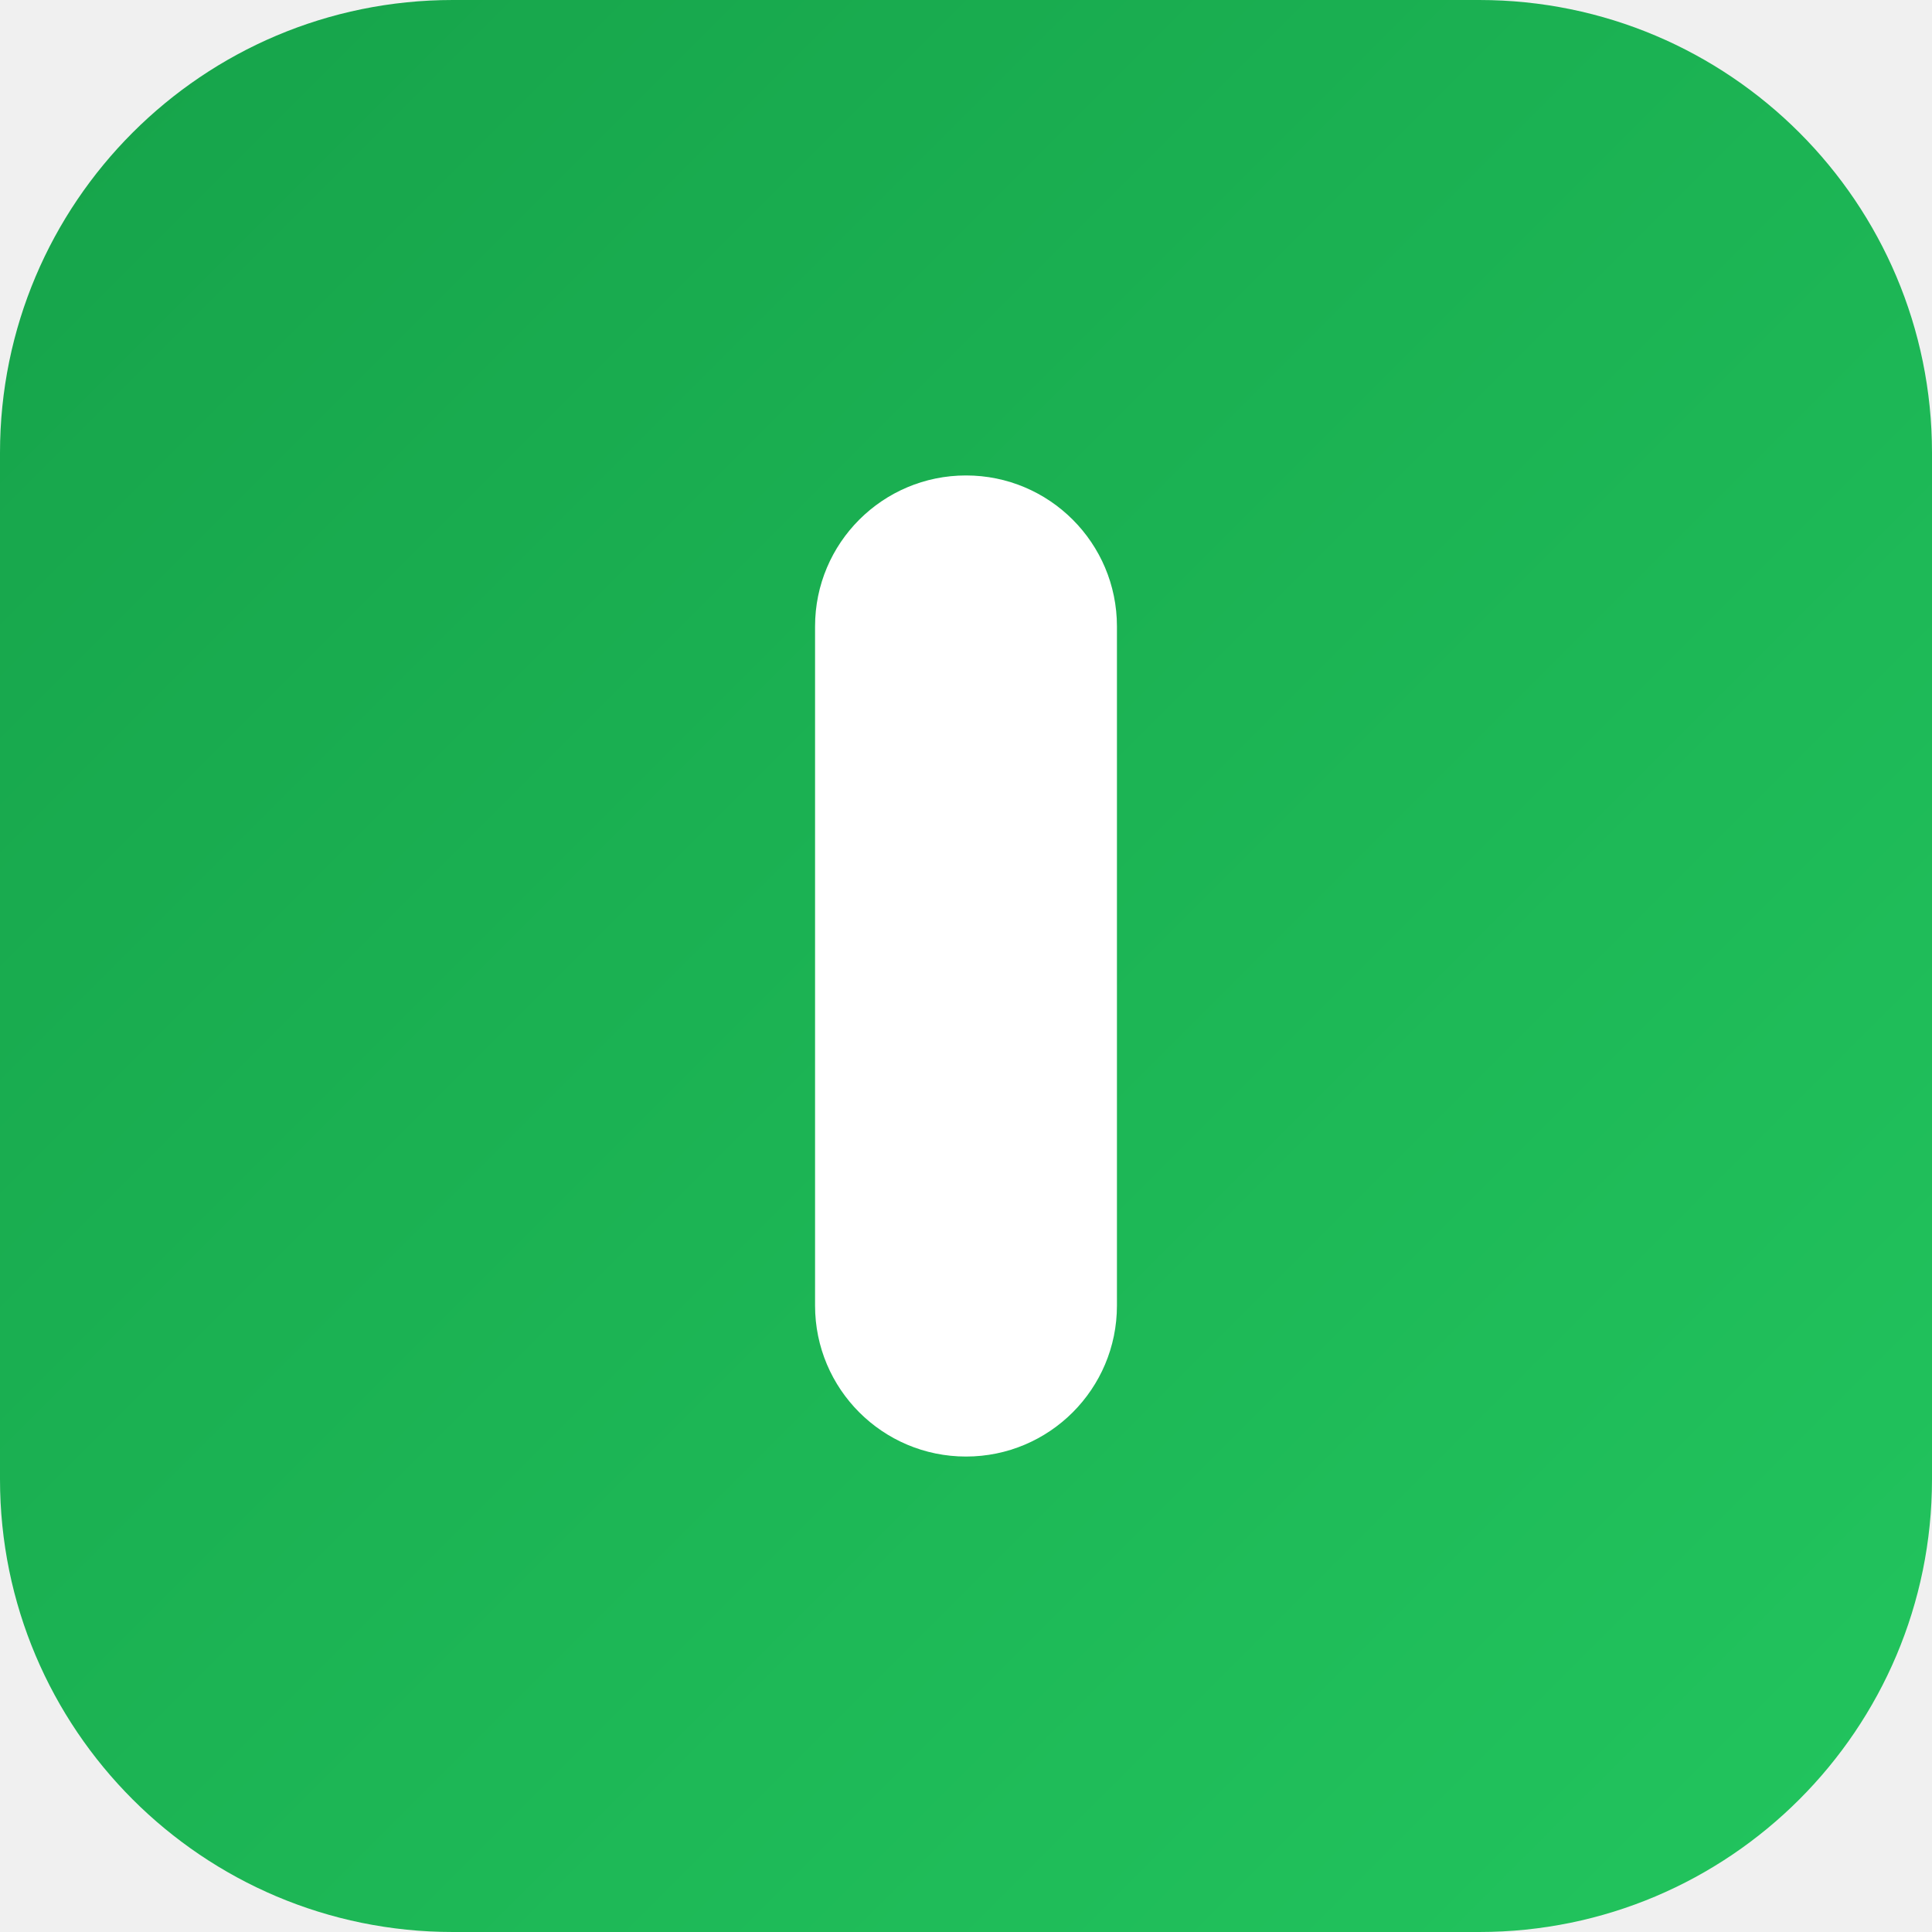
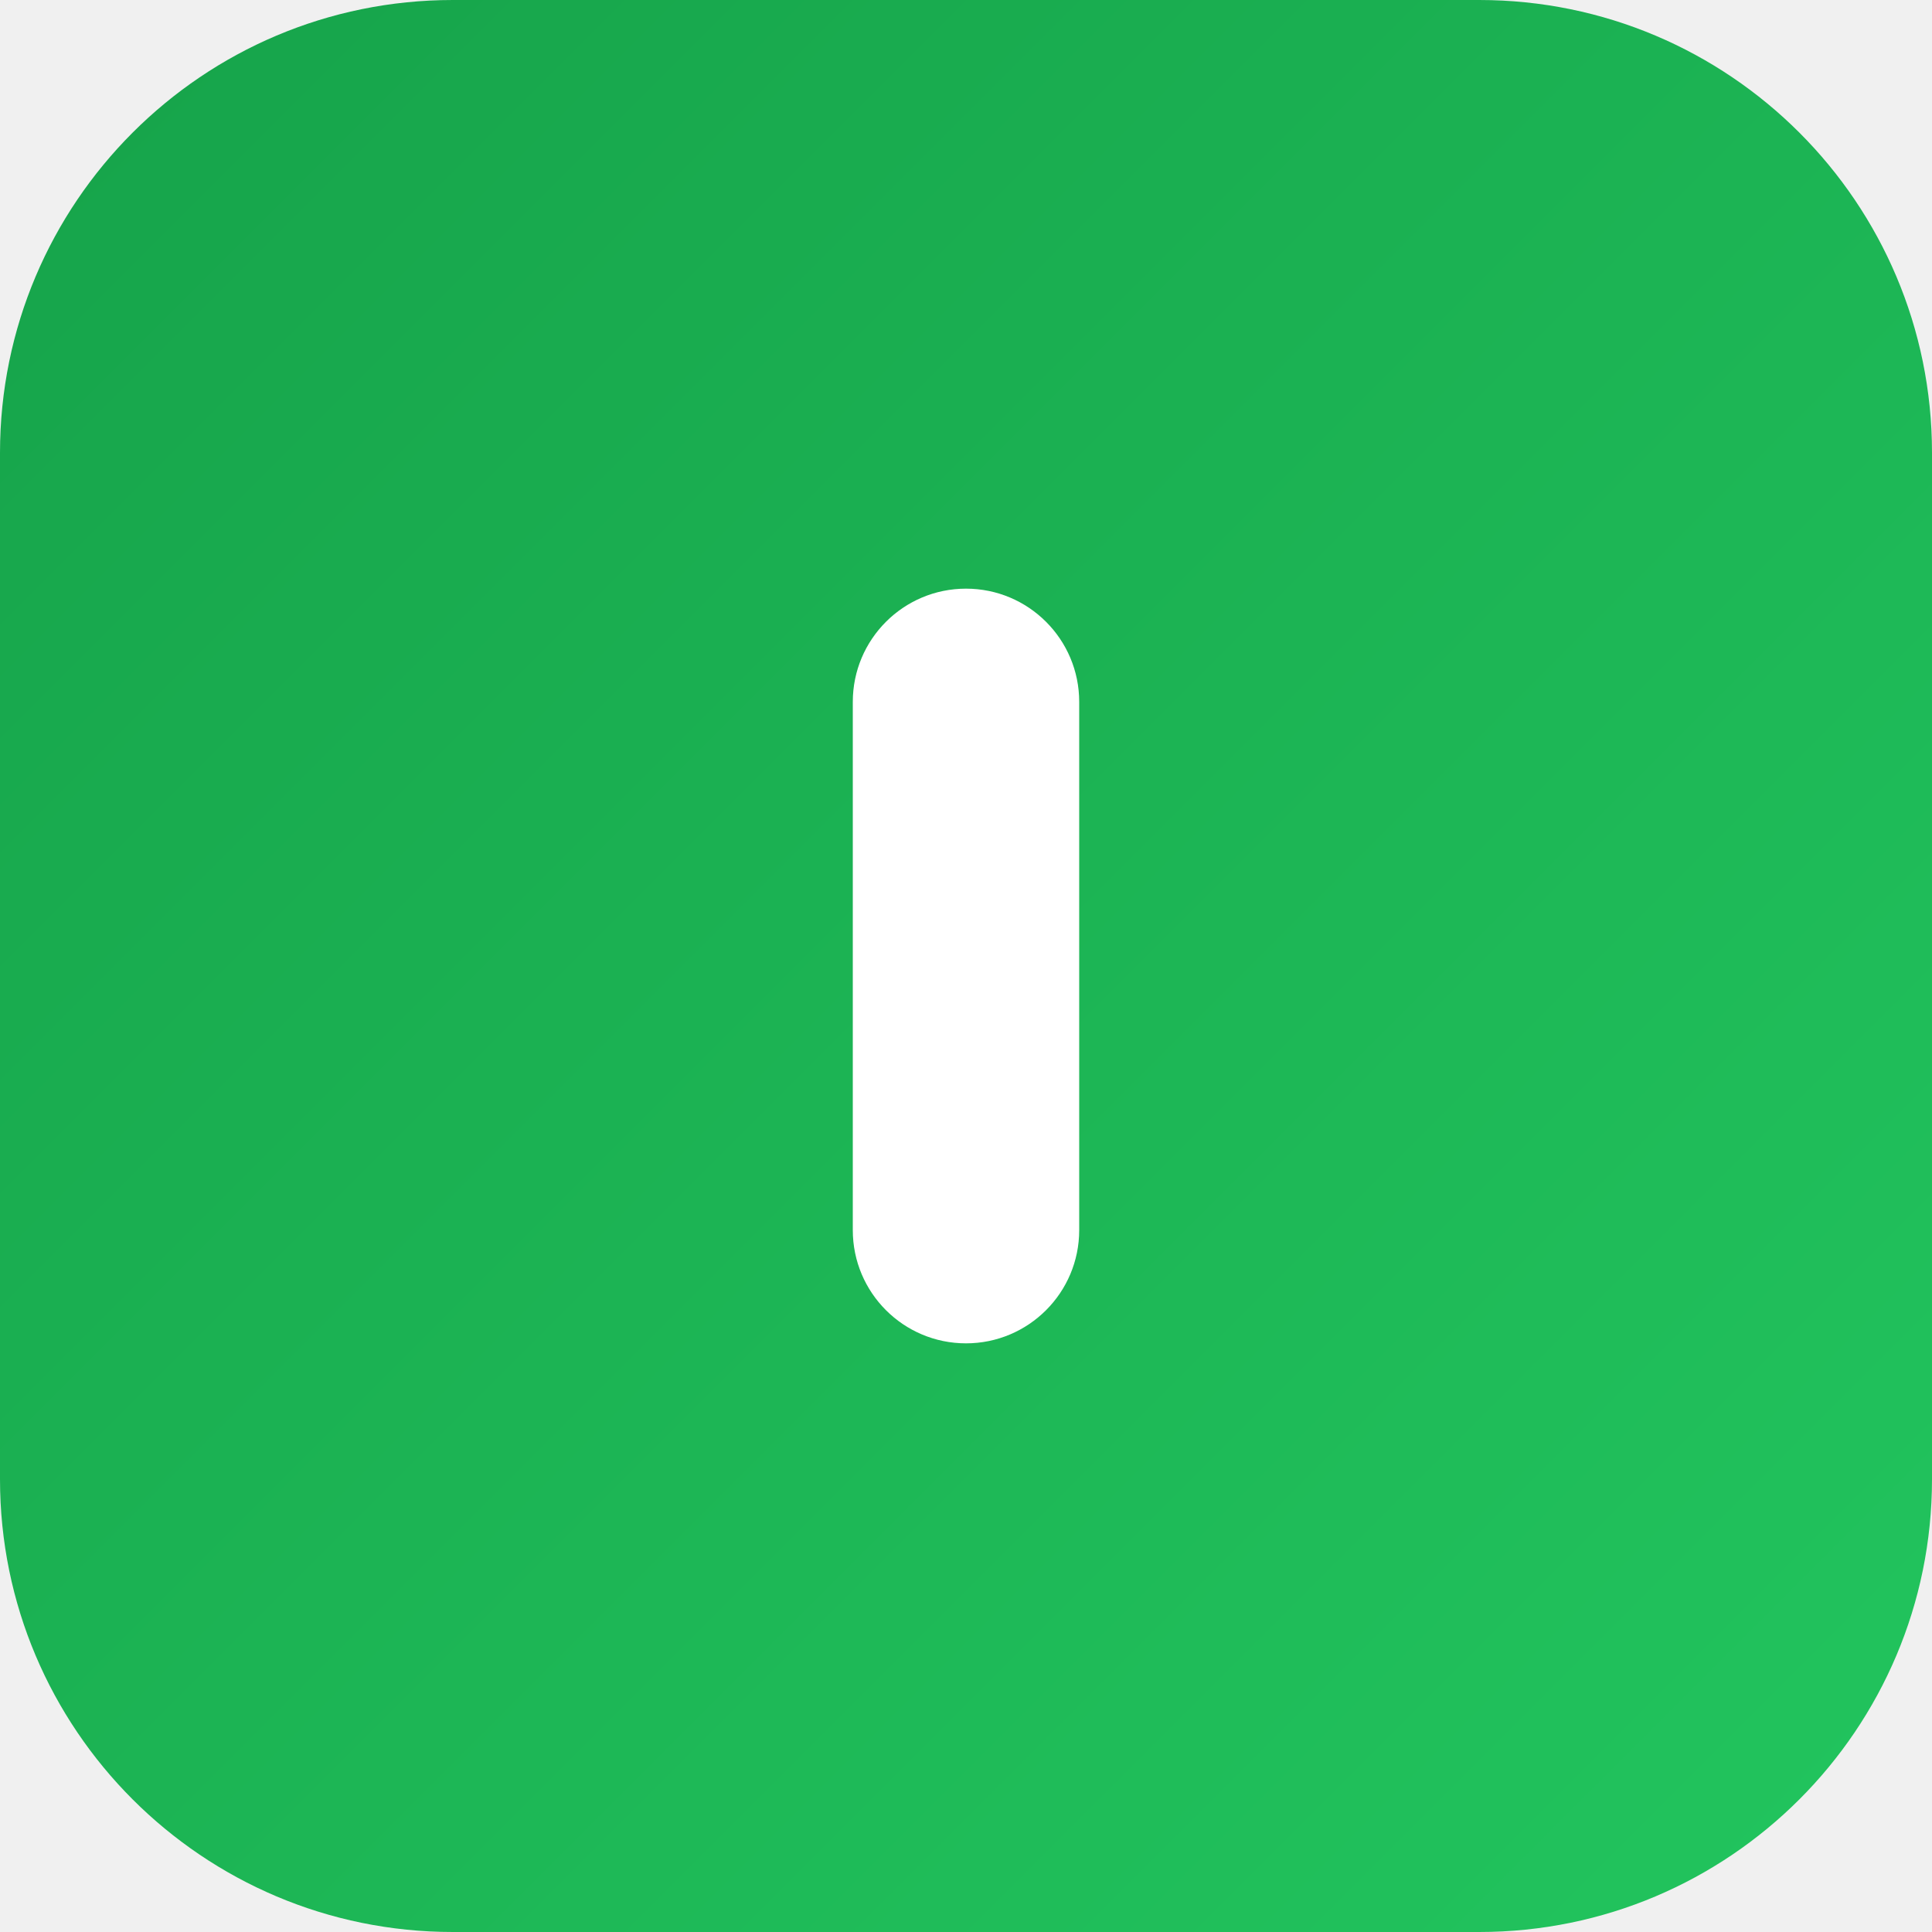
<svg xmlns="http://www.w3.org/2000/svg" width="512" height="512" viewBox="0 0 512 512" fill="none">
  <defs>
    <linearGradient id="brandGradient" x1="0" y1="0" x2="512" y2="512" gradientUnits="userSpaceOnUse">
      <stop stop-color="#16A34A" />
      <stop offset="1" stop-color="#22C55E" />
    </linearGradient>
  </defs>
  <rect width="512" height="512" rx="120" fill="url(#brandGradient)" />
-   <rect width="80" height="260" x="216" y="126" rx="40" fill="white" />
+   <rect width="60" height="200" x="226" y="156" rx="30" fill="white" />
</svg>
